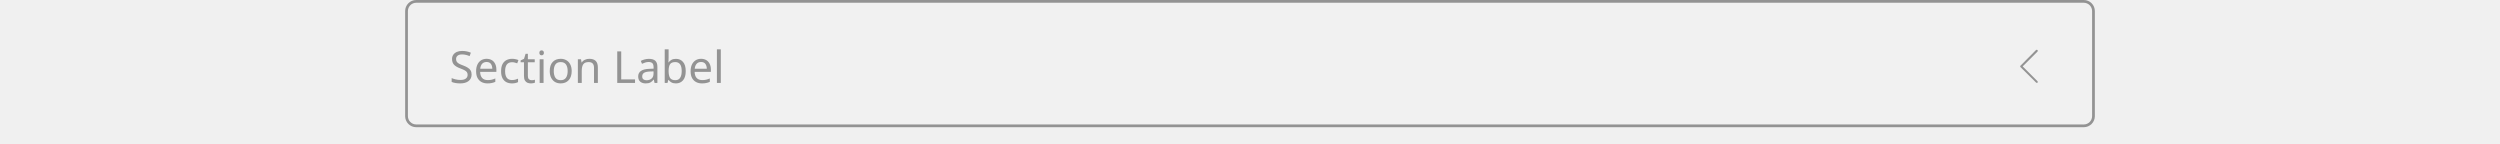
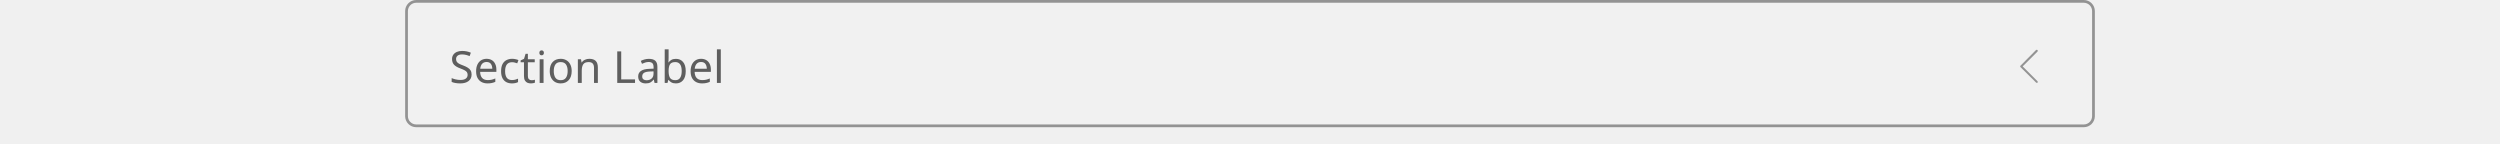
<svg xmlns="http://www.w3.org/2000/svg" width="904" height="52" viewBox="0 0 904 52" fill="none">
  <mask id="path-1-inside-1_8698_363907" fill="white">
    <path d="M146.5 4C146.5 1.791 148.291 0 150.5 0H753.5C755.709 0 757.5 1.791 757.5 4V42C757.5 44.209 755.709 46 753.5 46H150.5C148.291 46 146.5 44.209 146.5 42V4Z" />
  </mask>
  <path d="M146.5 4C146.5 1.791 148.291 0 150.5 0H753.5C755.709 0 757.5 1.791 757.5 4V42C757.5 44.209 755.709 46 753.5 46H150.5C148.291 46 146.5 44.209 146.5 42V4Z" fill="#F1F1F1" />
+   <path d="M145.5 4C145.5 1.239 147.739 -1 150.5 -1H753.5C756.261 -1 758.5 1.239 758.5 4H756.5C756.5 2.343 755.157 1 753.5 1H150.5C148.843 1 147.5 2.343 147.5 4H145.5ZM758.5 42C758.5 44.761 756.261 47 753.5 47H150.5C147.739 47 145.5 44.761 145.5 42H147.5C147.5 43.657 148.843 45 150.5 45H753.5C755.157 45 756.5 43.657 756.5 42H758.5ZM150.5 47C147.739 47 145.5 44.761 145.5 42V4C145.5 1.239 147.739 -1 150.5 -1V1C148.843 1 147.5 2.343 147.5 4V42C147.5 43.657 148.843 45 150.5 45V47ZM753.5 -1C756.261 -1 758.5 1.239 758.5 4V42C758.5 44.761 756.261 47 753.5 47V45C755.157 45 756.5 43.657 756.5 42V4C756.5 2.343 755.157 1 753.5 1V-1Z" fill="#939393" mask="url(#path-1-inside-1_8698_363907)" />
  <g clip-path="url(#clip0_8698_363907)">
-     <path d="M170.532 26.944C170.532 27.957 170.164 28.747 169.428 29.312C168.692 29.877 167.7 30.16 166.452 30.16C165.812 30.16 165.22 30.112 164.676 30.016C164.132 29.92 163.679 29.787 163.316 29.616V28.24C163.7 28.411 164.175 28.565 164.74 28.704C165.316 28.843 165.908 28.912 166.516 28.912C167.359 28.912 167.999 28.747 168.436 28.416C168.873 28.085 169.092 27.637 169.092 27.072C169.092 26.699 169.012 26.384 168.852 26.128C168.692 25.872 168.415 25.637 168.02 25.424C167.625 25.211 167.087 24.976 166.404 24.72C165.423 24.368 164.687 23.936 164.196 23.424C163.705 22.912 163.46 22.213 163.46 21.328C163.46 20.731 163.615 20.213 163.924 19.776C164.233 19.339 164.66 19.003 165.204 18.768C165.748 18.533 166.383 18.416 167.108 18.416C167.727 18.416 168.297 18.475 168.82 18.592C169.343 18.709 169.823 18.864 170.26 19.056L169.812 20.288C169.417 20.117 168.985 19.973 168.516 19.856C168.047 19.739 167.567 19.68 167.076 19.68C166.361 19.68 165.823 19.835 165.46 20.144C165.097 20.443 164.916 20.843 164.916 21.344C164.916 21.728 164.996 22.048 165.156 22.304C165.316 22.56 165.577 22.795 165.94 23.008C166.303 23.211 166.793 23.424 167.412 23.648C168.084 23.893 168.649 24.16 169.108 24.448C169.577 24.725 169.929 25.061 170.164 25.456C170.409 25.851 170.532 26.347 170.532 26.944ZM175.953 21.264C176.679 21.264 177.308 21.424 177.841 21.744C178.375 22.064 178.78 22.517 179.057 23.104C179.345 23.68 179.489 24.357 179.489 25.136V25.984H173.617C173.639 26.955 173.884 27.696 174.353 28.208C174.833 28.709 175.5 28.96 176.353 28.96C176.897 28.96 177.377 28.912 177.793 28.816C178.22 28.709 178.657 28.56 179.105 28.368V29.6C178.668 29.792 178.236 29.931 177.809 30.016C177.383 30.112 176.876 30.16 176.289 30.16C175.468 30.16 174.748 29.995 174.129 29.664C173.511 29.333 173.025 28.843 172.673 28.192C172.332 27.541 172.161 26.736 172.161 25.776C172.161 24.837 172.316 24.032 172.625 23.36C172.945 22.688 173.388 22.171 173.953 21.808C174.529 21.445 175.196 21.264 175.953 21.264ZM175.937 22.416C175.265 22.416 174.732 22.635 174.337 23.072C173.953 23.499 173.724 24.096 173.649 24.864H178.017C178.007 24.139 177.836 23.552 177.505 23.104C177.175 22.645 176.652 22.416 175.937 22.416ZM185.113 30.16C184.345 30.16 183.667 30.005 183.081 29.696C182.494 29.387 182.03 28.907 181.689 28.256C181.358 27.605 181.193 26.773 181.193 25.76C181.193 24.704 181.363 23.845 181.705 23.184C182.057 22.523 182.537 22.037 183.145 21.728C183.753 21.419 184.441 21.264 185.209 21.264C185.635 21.264 186.051 21.312 186.457 21.408C186.873 21.493 187.209 21.6 187.465 21.728L187.033 22.896C186.777 22.8 186.478 22.709 186.137 22.624C185.795 22.539 185.475 22.496 185.177 22.496C183.491 22.496 182.649 23.579 182.649 25.744C182.649 26.779 182.851 27.573 183.257 28.128C183.673 28.672 184.286 28.944 185.097 28.944C185.555 28.944 185.966 28.896 186.329 28.8C186.691 28.704 187.022 28.587 187.321 28.448V29.696C187.033 29.845 186.713 29.957 186.361 30.032C186.019 30.117 185.603 30.16 185.113 30.16ZM192.224 29.008C192.437 29.008 192.656 28.992 192.88 28.96C193.104 28.928 193.285 28.885 193.424 28.832V29.904C193.275 29.979 193.061 30.037 192.784 30.08C192.507 30.133 192.24 30.16 191.984 30.16C191.536 30.16 191.12 30.085 190.736 29.936C190.363 29.776 190.059 29.504 189.824 29.12C189.589 28.736 189.472 28.197 189.472 27.504V22.512H188.256V21.84L189.488 21.28L190.048 19.456H190.88V21.424H193.36V22.512H190.88V27.472C190.88 27.995 191.003 28.384 191.248 28.64C191.504 28.885 191.829 29.008 192.224 29.008ZM195.861 18.208C196.075 18.208 196.261 18.283 196.421 18.432C196.592 18.571 196.677 18.795 196.677 19.104C196.677 19.413 196.592 19.643 196.421 19.792C196.261 19.931 196.075 20 195.861 20C195.627 20 195.429 19.931 195.269 19.792C195.109 19.643 195.029 19.413 195.029 19.104C195.029 18.795 195.109 18.571 195.269 18.432C195.429 18.283 195.627 18.208 195.861 18.208ZM196.549 21.424V30H195.141V21.424H196.549ZM206.722 25.696C206.722 27.115 206.36 28.213 205.634 28.992C204.92 29.771 203.949 30.16 202.722 30.16C201.965 30.16 201.288 29.989 200.69 29.648C200.104 29.296 199.64 28.789 199.298 28.128C198.957 27.456 198.786 26.645 198.786 25.696C198.786 24.277 199.138 23.184 199.842 22.416C200.557 21.648 201.533 21.264 202.77 21.264C203.538 21.264 204.221 21.44 204.818 21.792C205.416 22.133 205.88 22.635 206.21 23.296C206.552 23.947 206.722 24.747 206.722 25.696ZM200.242 25.696C200.242 26.709 200.44 27.515 200.834 28.112C201.24 28.699 201.88 28.992 202.754 28.992C203.618 28.992 204.253 28.699 204.658 28.112C205.064 27.515 205.266 26.709 205.266 25.696C205.266 24.683 205.064 23.888 204.658 23.312C204.253 22.736 203.613 22.448 202.738 22.448C201.864 22.448 201.229 22.736 200.834 23.312C200.44 23.888 200.242 24.683 200.242 25.696ZM213.082 21.264C214.106 21.264 214.879 21.515 215.402 22.016C215.924 22.517 216.186 23.317 216.186 24.416V30H214.794V24.512C214.794 23.136 214.154 22.448 212.874 22.448C211.924 22.448 211.268 22.715 210.906 23.248C210.543 23.781 210.362 24.549 210.362 25.552V30H208.954V21.424H210.09L210.298 22.592H210.378C210.655 22.144 211.039 21.813 211.53 21.6C212.02 21.376 212.538 21.264 213.082 21.264ZM223.193 30V18.576H224.633V28.72H229.625V30H223.193ZM234.639 21.28C235.685 21.28 236.458 21.509 236.959 21.968C237.461 22.427 237.711 23.157 237.711 24.16V30H236.687L236.415 28.784H236.351C235.978 29.253 235.583 29.6 235.167 29.824C234.751 30.048 234.186 30.16 233.471 30.16C232.693 30.16 232.047 29.957 231.535 29.552C231.023 29.136 230.767 28.491 230.767 27.616C230.767 26.763 231.103 26.107 231.775 25.648C232.447 25.179 233.482 24.923 234.879 24.88L236.335 24.832V24.32C236.335 23.605 236.181 23.109 235.871 22.832C235.562 22.555 235.125 22.416 234.559 22.416C234.111 22.416 233.685 22.485 233.279 22.624C232.874 22.752 232.495 22.901 232.143 23.072L231.711 22.016C232.085 21.813 232.527 21.643 233.039 21.504C233.551 21.355 234.085 21.28 234.639 21.28ZM236.319 25.808L235.055 25.856C233.989 25.899 233.247 26.069 232.831 26.368C232.426 26.667 232.223 27.088 232.223 27.632C232.223 28.112 232.367 28.464 232.655 28.688C232.954 28.912 233.333 29.024 233.791 29.024C234.506 29.024 235.103 28.827 235.583 28.432C236.074 28.027 236.319 27.408 236.319 26.576V25.808ZM241.768 17.84V20.8C241.768 21.163 241.757 21.504 241.736 21.824C241.725 22.133 241.709 22.379 241.688 22.56H241.768C242.013 22.197 242.349 21.893 242.776 21.648C243.203 21.403 243.752 21.28 244.424 21.28C245.491 21.28 246.344 21.653 246.984 22.4C247.635 23.136 247.96 24.24 247.96 25.712C247.96 27.184 247.635 28.293 246.984 29.04C246.333 29.787 245.48 30.16 244.424 30.16C243.752 30.16 243.203 30.037 242.776 29.792C242.349 29.547 242.013 29.253 241.768 28.912H241.656L241.368 30H240.36V17.84H241.768ZM244.184 22.448C243.267 22.448 242.632 22.709 242.28 23.232C241.939 23.755 241.768 24.565 241.768 25.664V25.728C241.768 26.784 241.939 27.595 242.28 28.16C242.632 28.715 243.277 28.992 244.216 28.992C244.984 28.992 245.555 28.709 245.928 28.144C246.312 27.579 246.504 26.763 246.504 25.696C246.504 23.531 245.731 22.448 244.184 22.448ZM253.516 21.264C254.241 21.264 254.87 21.424 255.404 21.744C255.937 22.064 256.342 22.517 256.62 23.104C256.908 23.68 257.052 24.357 257.052 25.136V25.984H251.18C251.201 26.955 251.446 27.696 251.916 28.208C252.396 28.709 253.062 28.96 253.916 28.96C254.46 28.96 254.94 28.912 255.356 28.816C255.782 28.709 256.22 28.56 256.668 28.368V29.6C256.23 29.792 255.798 29.931 255.372 30.016C254.945 30.112 254.438 30.16 253.852 30.16C253.03 30.16 252.31 29.995 251.692 29.664C251.073 29.333 250.588 28.843 250.236 28.192C249.894 27.541 249.724 26.736 249.724 25.776C249.724 24.837 249.878 24.032 250.188 23.36C250.508 22.688 250.95 22.171 251.516 21.808C252.092 21.445 252.758 21.264 253.516 21.264ZM253.5 22.416C252.828 22.416 252.294 22.635 251.9 23.072C251.516 23.499 251.286 24.096 251.212 24.864H255.58C255.569 24.139 255.398 23.552 255.068 23.104C254.737 22.645 254.214 22.416 253.5 22.416ZM260.643 30H259.235V17.84H260.643V30Z" fill="#939393" />
+     <path d="M170.532 26.944C170.532 27.957 170.164 28.747 169.428 29.312C168.692 29.877 167.7 30.16 166.452 30.16C165.812 30.16 165.22 30.112 164.676 30.016C164.132 29.92 163.679 29.787 163.316 29.616V28.24C163.7 28.411 164.175 28.565 164.74 28.704C165.316 28.843 165.908 28.912 166.516 28.912C167.359 28.912 167.999 28.747 168.436 28.416C168.873 28.085 169.092 27.637 169.092 27.072C169.092 26.699 169.012 26.384 168.852 26.128C168.692 25.872 168.415 25.637 168.02 25.424C167.625 25.211 167.087 24.976 166.404 24.72C165.423 24.368 164.687 23.936 164.196 23.424C163.705 22.912 163.46 22.213 163.46 21.328C163.46 20.731 163.615 20.213 163.924 19.776C164.233 19.339 164.66 19.003 165.204 18.768C165.748 18.533 166.383 18.416 167.108 18.416C167.727 18.416 168.297 18.475 168.82 18.592C169.343 18.709 169.823 18.864 170.26 19.056L169.812 20.288C169.417 20.117 168.985 19.973 168.516 19.856C168.047 19.739 167.567 19.68 167.076 19.68C166.361 19.68 165.823 19.835 165.46 20.144C165.097 20.443 164.916 20.843 164.916 21.344C164.916 21.728 164.996 22.048 165.156 22.304C165.316 22.56 165.577 22.795 165.94 23.008C166.303 23.211 166.793 23.424 167.412 23.648C168.084 23.893 168.649 24.16 169.108 24.448C169.577 24.725 169.929 25.061 170.164 25.456C170.409 25.851 170.532 26.347 170.532 26.944ZM175.953 21.264C176.679 21.264 177.308 21.424 177.841 21.744C178.375 22.064 178.78 22.517 179.057 23.104C179.345 23.68 179.489 24.357 179.489 25.136V25.984H173.617C173.639 26.955 173.884 27.696 174.353 28.208C174.833 28.709 175.5 28.96 176.353 28.96C176.897 28.96 177.377 28.912 177.793 28.816C178.22 28.709 178.657 28.56 179.105 28.368V29.6C178.668 29.792 178.236 29.931 177.809 30.016C177.383 30.112 176.876 30.16 176.289 30.16C175.468 30.16 174.748 29.995 174.129 29.664C173.511 29.333 173.025 28.843 172.673 28.192C172.332 27.541 172.161 26.736 172.161 25.776C172.161 24.837 172.316 24.032 172.625 23.36C172.945 22.688 173.388 22.171 173.953 21.808C174.529 21.445 175.196 21.264 175.953 21.264ZM175.937 22.416C175.265 22.416 174.732 22.635 174.337 23.072C173.953 23.499 173.724 24.096 173.649 24.864H178.017C178.007 24.139 177.836 23.552 177.505 23.104C177.175 22.645 176.652 22.416 175.937 22.416ZM185.113 30.16C184.345 30.16 183.667 30.005 183.081 29.696C182.494 29.387 182.03 28.907 181.689 28.256C181.358 27.605 181.193 26.773 181.193 25.76C181.193 24.704 181.363 23.845 181.705 23.184C182.057 22.523 182.537 22.037 183.145 21.728C183.753 21.419 184.441 21.264 185.209 21.264C185.635 21.264 186.051 21.312 186.457 21.408C186.873 21.493 187.209 21.6 187.465 21.728L187.033 22.896C186.777 22.8 186.478 22.709 186.137 22.624C185.795 22.539 185.475 22.496 185.177 22.496C183.491 22.496 182.649 23.579 182.649 25.744C182.649 26.779 182.851 27.573 183.257 28.128C183.673 28.672 184.286 28.944 185.097 28.944C185.555 28.944 185.966 28.896 186.329 28.8C186.691 28.704 187.022 28.587 187.321 28.448V29.696C187.033 29.845 186.713 29.957 186.361 30.032C186.019 30.117 185.603 30.16 185.113 30.16ZM192.224 29.008C192.437 29.008 192.656 28.992 192.88 28.96C193.104 28.928 193.285 28.885 193.424 28.832V29.904C193.275 29.979 193.061 30.037 192.784 30.08C192.507 30.133 192.24 30.16 191.984 30.16C191.536 30.16 191.12 30.085 190.736 29.936C190.363 29.776 190.059 29.504 189.824 29.12C189.589 28.736 189.472 28.197 189.472 27.504V22.512H188.256V21.84L189.488 21.28L190.048 19.456H190.88V21.424H193.36V22.512H190.88V27.472C190.88 27.995 191.003 28.384 191.248 28.64C191.504 28.885 191.829 29.008 192.224 29.008ZM195.861 18.208C196.075 18.208 196.261 18.283 196.421 18.432C196.592 18.571 196.677 18.795 196.677 19.104C196.677 19.413 196.592 19.643 196.421 19.792C196.261 19.931 196.075 20 195.861 20C195.627 20 195.429 19.931 195.269 19.792C195.109 19.643 195.029 19.413 195.029 19.104C195.029 18.795 195.109 18.571 195.269 18.432C195.429 18.283 195.627 18.208 195.861 18.208ZM196.549 21.424V30H195.141V21.424H196.549ZM206.722 25.696C206.722 27.115 206.36 28.213 205.634 28.992C204.92 29.771 203.949 30.16 202.722 30.16C201.965 30.16 201.288 29.989 200.69 29.648C200.104 29.296 199.64 28.789 199.298 28.128C198.957 27.456 198.786 26.645 198.786 25.696C198.786 24.277 199.138 23.184 199.842 22.416C200.557 21.648 201.533 21.264 202.77 21.264C203.538 21.264 204.221 21.44 204.818 21.792C205.416 22.133 205.88 22.635 206.21 23.296C206.552 23.947 206.722 24.747 206.722 25.696ZM200.242 25.696C200.242 26.709 200.44 27.515 200.834 28.112C201.24 28.699 201.88 28.992 202.754 28.992C203.618 28.992 204.253 28.699 204.658 28.112C205.064 27.515 205.266 26.709 205.266 25.696C205.266 24.683 205.064 23.888 204.658 23.312C204.253 22.736 203.613 22.448 202.738 22.448C201.864 22.448 201.229 22.736 200.834 23.312C200.44 23.888 200.242 24.683 200.242 25.696ZM213.082 21.264C214.106 21.264 214.879 21.515 215.402 22.016C215.924 22.517 216.186 23.317 216.186 24.416V30H214.794V24.512C214.794 23.136 214.154 22.448 212.874 22.448C211.924 22.448 211.268 22.715 210.906 23.248C210.543 23.781 210.362 24.549 210.362 25.552V30H208.954V21.424H210.09L210.298 22.592H210.378C210.655 22.144 211.039 21.813 211.53 21.6C212.02 21.376 212.538 21.264 213.082 21.264ZM223.193 30V18.576H224.633V28.72H229.625V30H223.193ZM234.639 21.28C235.685 21.28 236.458 21.509 236.959 21.968C237.461 22.427 237.711 23.157 237.711 24.16V30H236.687L236.415 28.784H236.351C235.978 29.253 235.583 29.6 235.167 29.824C234.751 30.048 234.186 30.16 233.471 30.16C232.693 30.16 232.047 29.957 231.535 29.552C231.023 29.136 230.767 28.491 230.767 27.616C230.767 26.763 231.103 26.107 231.775 25.648C232.447 25.179 233.482 24.923 234.879 24.88L236.335 24.832V24.32C236.335 23.605 236.181 23.109 235.871 22.832C235.562 22.555 235.125 22.416 234.559 22.416C234.111 22.416 233.685 22.485 233.279 22.624C232.874 22.752 232.495 22.901 232.143 23.072L231.711 22.016C232.085 21.813 232.527 21.643 233.039 21.504C233.551 21.355 234.085 21.28 234.639 21.28ZM236.319 25.808L235.055 25.856C233.989 25.899 233.247 26.069 232.831 26.368C232.426 26.667 232.223 27.088 232.223 27.632C232.223 28.112 232.367 28.464 232.655 28.688C232.954 28.912 233.333 29.024 233.791 29.024C234.506 29.024 235.103 28.827 235.583 28.432C236.074 28.027 236.319 27.408 236.319 26.576V25.808ZM241.768 17.84V20.8C241.768 21.163 241.757 21.504 241.736 21.824C241.725 22.133 241.709 22.379 241.688 22.56H241.768C242.013 22.197 242.349 21.893 242.776 21.648C243.203 21.403 243.752 21.28 244.424 21.28C245.491 21.28 246.344 21.653 246.984 22.4C247.635 23.136 247.96 24.24 247.96 25.712C247.96 27.184 247.635 28.293 246.984 29.04C246.333 29.787 245.48 30.16 244.424 30.16C243.752 30.16 243.203 30.037 242.776 29.792C242.349 29.547 242.013 29.253 241.768 28.912H241.656L241.368 30H240.36V17.84H241.768ZM244.184 22.448C243.267 22.448 242.632 22.709 242.28 23.232C241.939 23.755 241.768 24.565 241.768 25.664V25.728C241.768 26.784 241.939 27.595 242.28 28.16C242.632 28.715 243.277 28.992 244.216 28.992C244.984 28.992 245.555 28.709 245.928 28.144C246.312 27.579 246.504 26.763 246.504 25.696C246.504 23.531 245.731 22.448 244.184 22.448ZM253.516 21.264C254.241 21.264 254.87 21.424 255.404 21.744C255.937 22.064 256.342 22.517 256.62 23.104C256.908 23.68 257.052 24.357 257.052 25.136V25.984H251.18C251.201 26.955 251.446 27.696 251.916 28.208C252.396 28.709 253.062 28.96 253.916 28.96C254.46 28.96 254.94 28.912 255.356 28.816C255.782 28.709 256.22 28.56 256.668 28.368V29.6C256.23 29.792 255.798 29.931 255.372 30.016C254.945 30.112 254.438 30.16 253.852 30.16C253.03 30.16 252.31 29.995 251.692 29.664C251.073 29.333 250.588 28.843 250.236 28.192C249.894 27.541 249.724 26.736 249.724 25.776C249.724 24.837 249.878 24.032 250.188 23.36C250.508 22.688 250.95 22.171 251.516 21.808C252.092 21.445 252.758 21.264 253.516 21.264ZM253.5 22.416C252.828 22.416 252.294 22.635 251.9 23.072C251.516 23.499 251.286 24.096 251.212 24.864H255.58C255.569 24.139 255.398 23.552 255.068 23.104C254.737 22.645 254.214 22.416 253.5 22.416ZM260.643 30H259.235V17.84H260.643V30Z" fill="#5E5E5E" />
    <path d="M736.5 29.962C736.4 29.962 736.3 29.913 736.25 29.863L730.6 24.262C730.55 24.212 730.5 24.113 730.5 24.012C730.5 23.913 730.55 23.812 730.6 23.762L736.2 18.113C736.35 17.962 736.6 17.962 736.75 18.113C736.9 18.262 736.9 18.512 736.75 18.663L731.4 24.012L736.75 29.363C736.9 29.512 736.9 29.762 736.75 29.913C736.65 29.962 736.6 29.962 736.5 29.962Z" fill="#939393" />
  </g>
-   <path d="M145.5 4C145.5 1.239 147.739 -1 150.5 -1H753.5C756.261 -1 758.5 1.239 758.5 4H756.5C756.5 2.343 755.157 1 753.5 1H150.5C148.843 1 147.5 2.343 147.5 4H145.5ZM758.5 42C758.5 44.761 756.261 47 753.5 47H150.5C147.739 47 145.5 44.761 145.5 42H147.5C147.5 43.657 148.843 45 150.5 45H753.5C755.157 45 756.5 43.657 756.5 42H758.5ZM150.5 47C147.739 47 145.5 44.761 145.5 42V4C145.5 1.239 147.739 -1 150.5 -1V1C148.843 1 147.5 2.343 147.5 4V42C147.5 43.657 148.843 45 150.5 45V47ZM753.5 -1C756.261 -1 758.5 1.239 758.5 4V42C758.5 44.761 756.261 47 753.5 47V45C755.157 45 756.5 43.657 756.5 42V4C756.5 2.343 755.157 1 753.5 1V-1Z" fill="#939393" mask="url(#path-1-inside-1_8698_363907)" />
  <defs>
    <clipPath id="clip0_8698_363907">
      <rect width="579" height="40" fill="white" transform="translate(162.5 12)" />
    </clipPath>
  </defs>
</svg>
